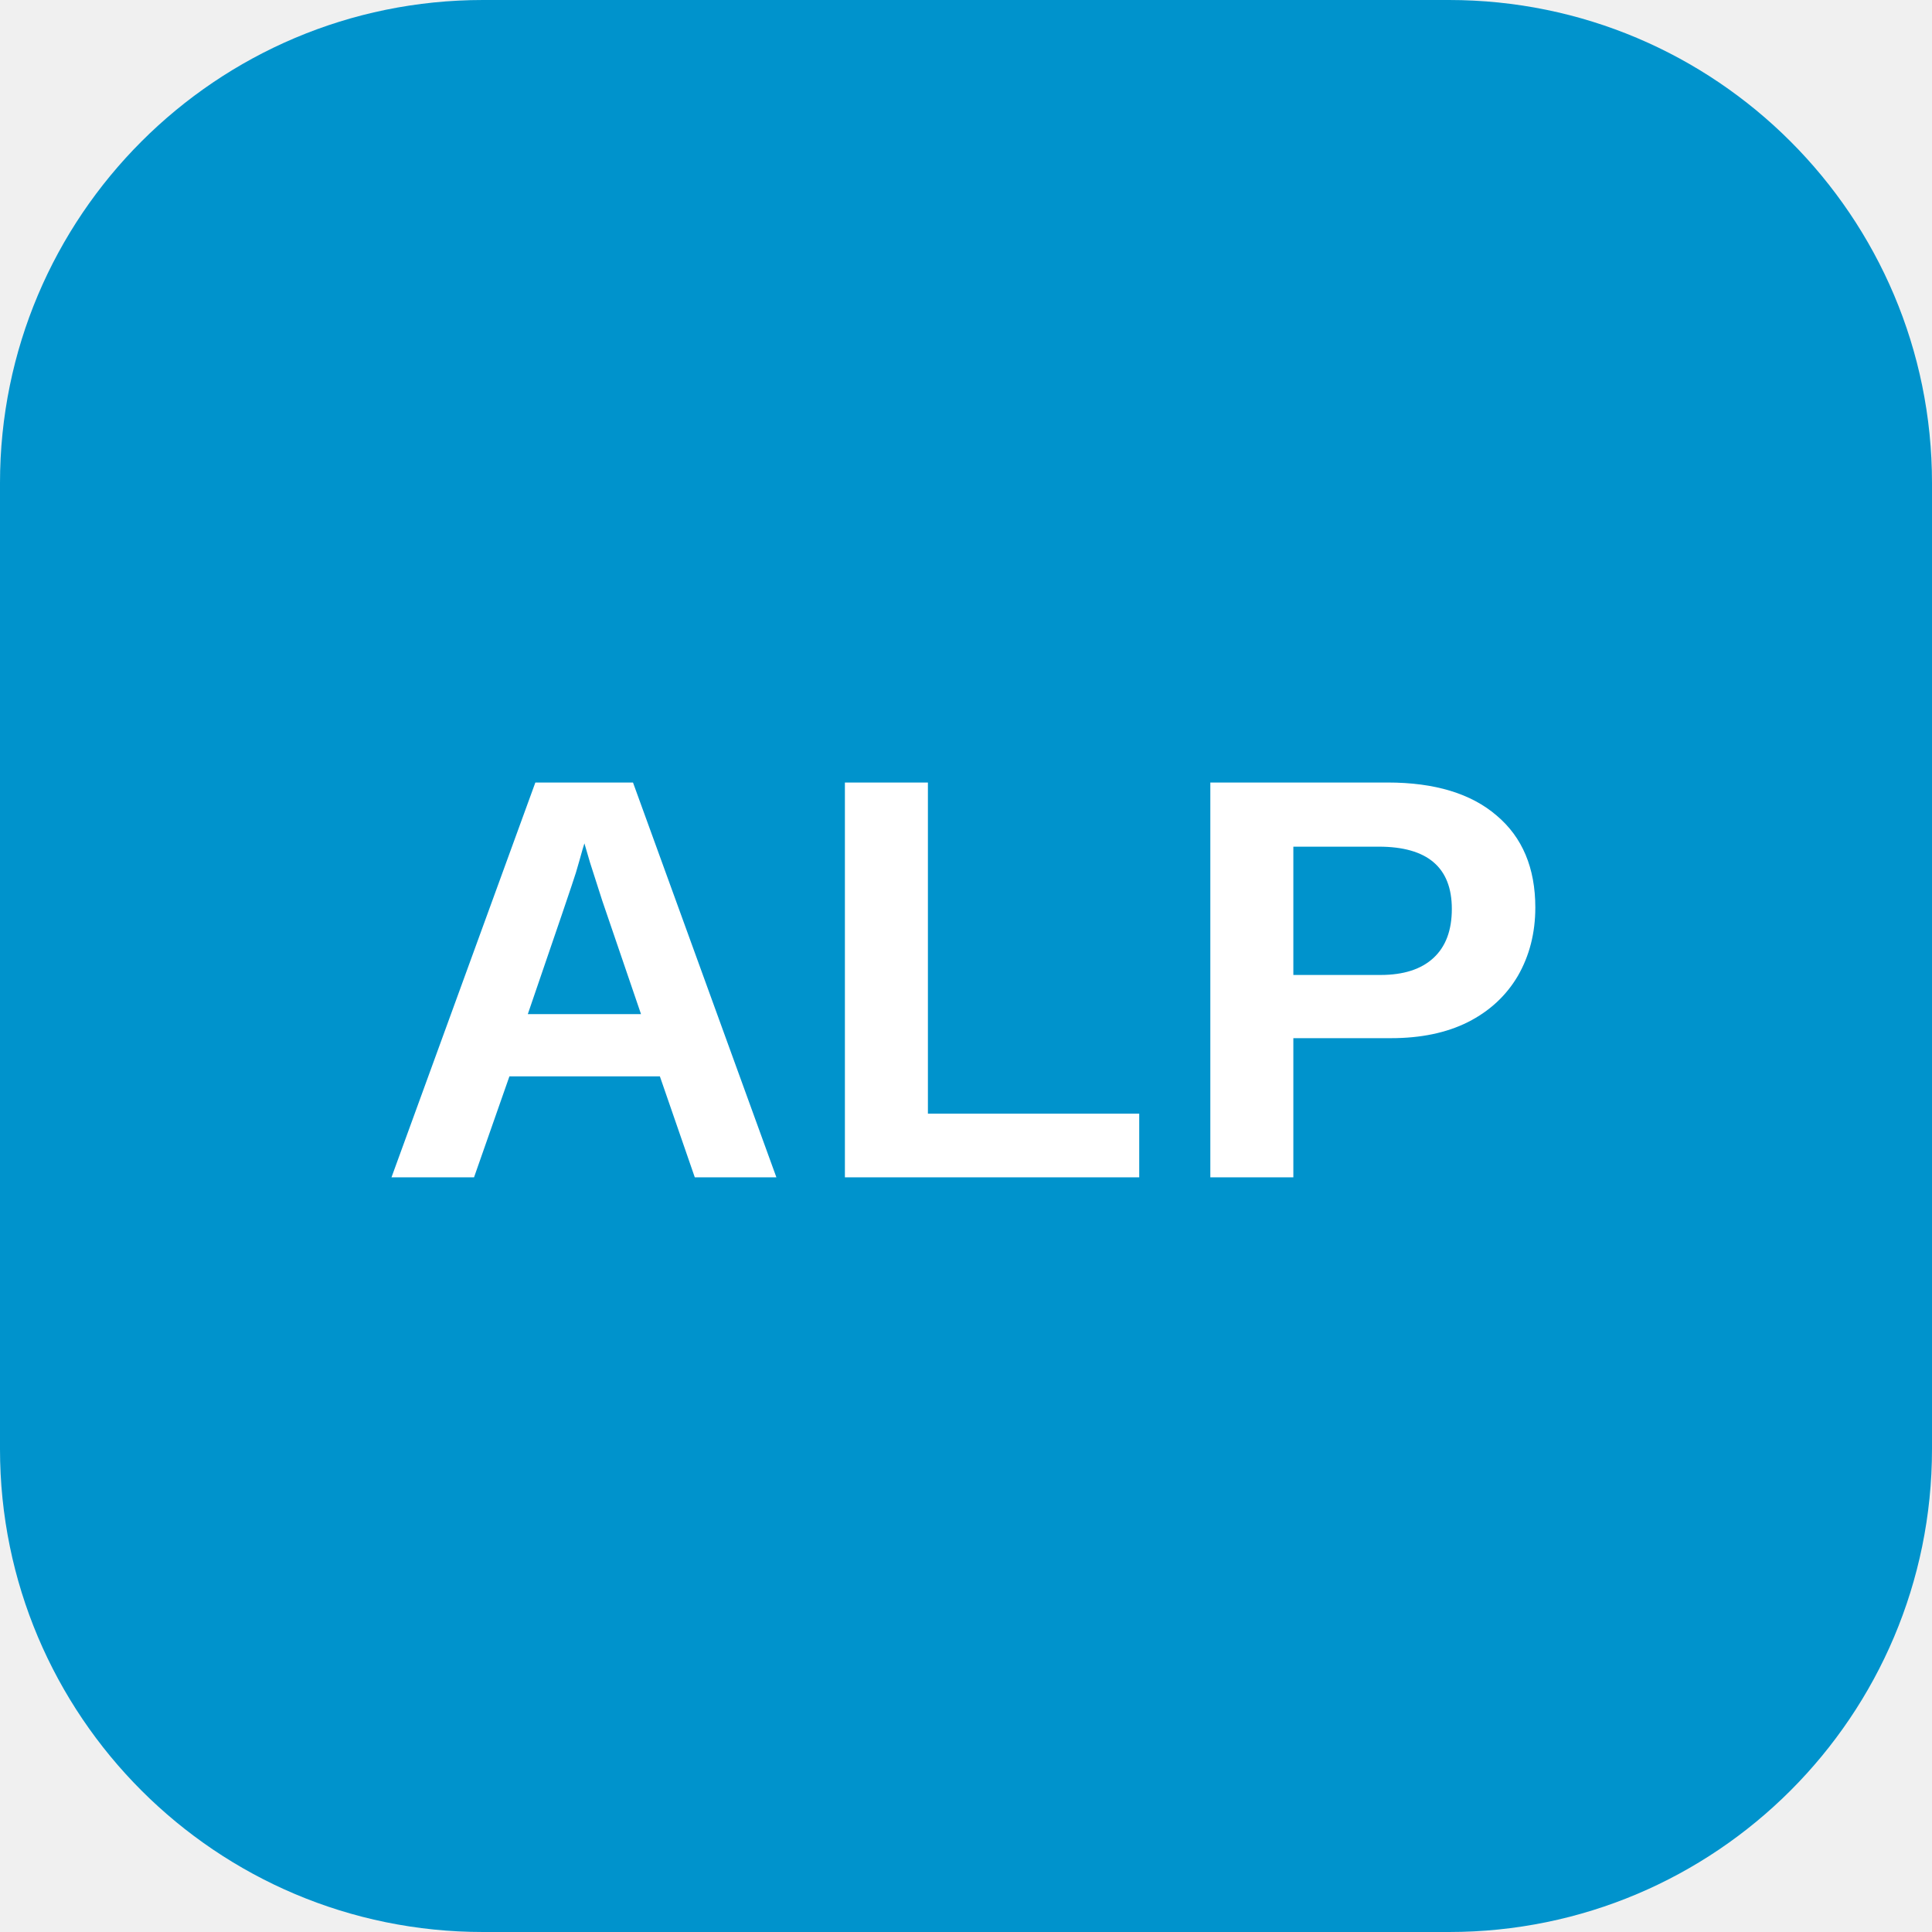
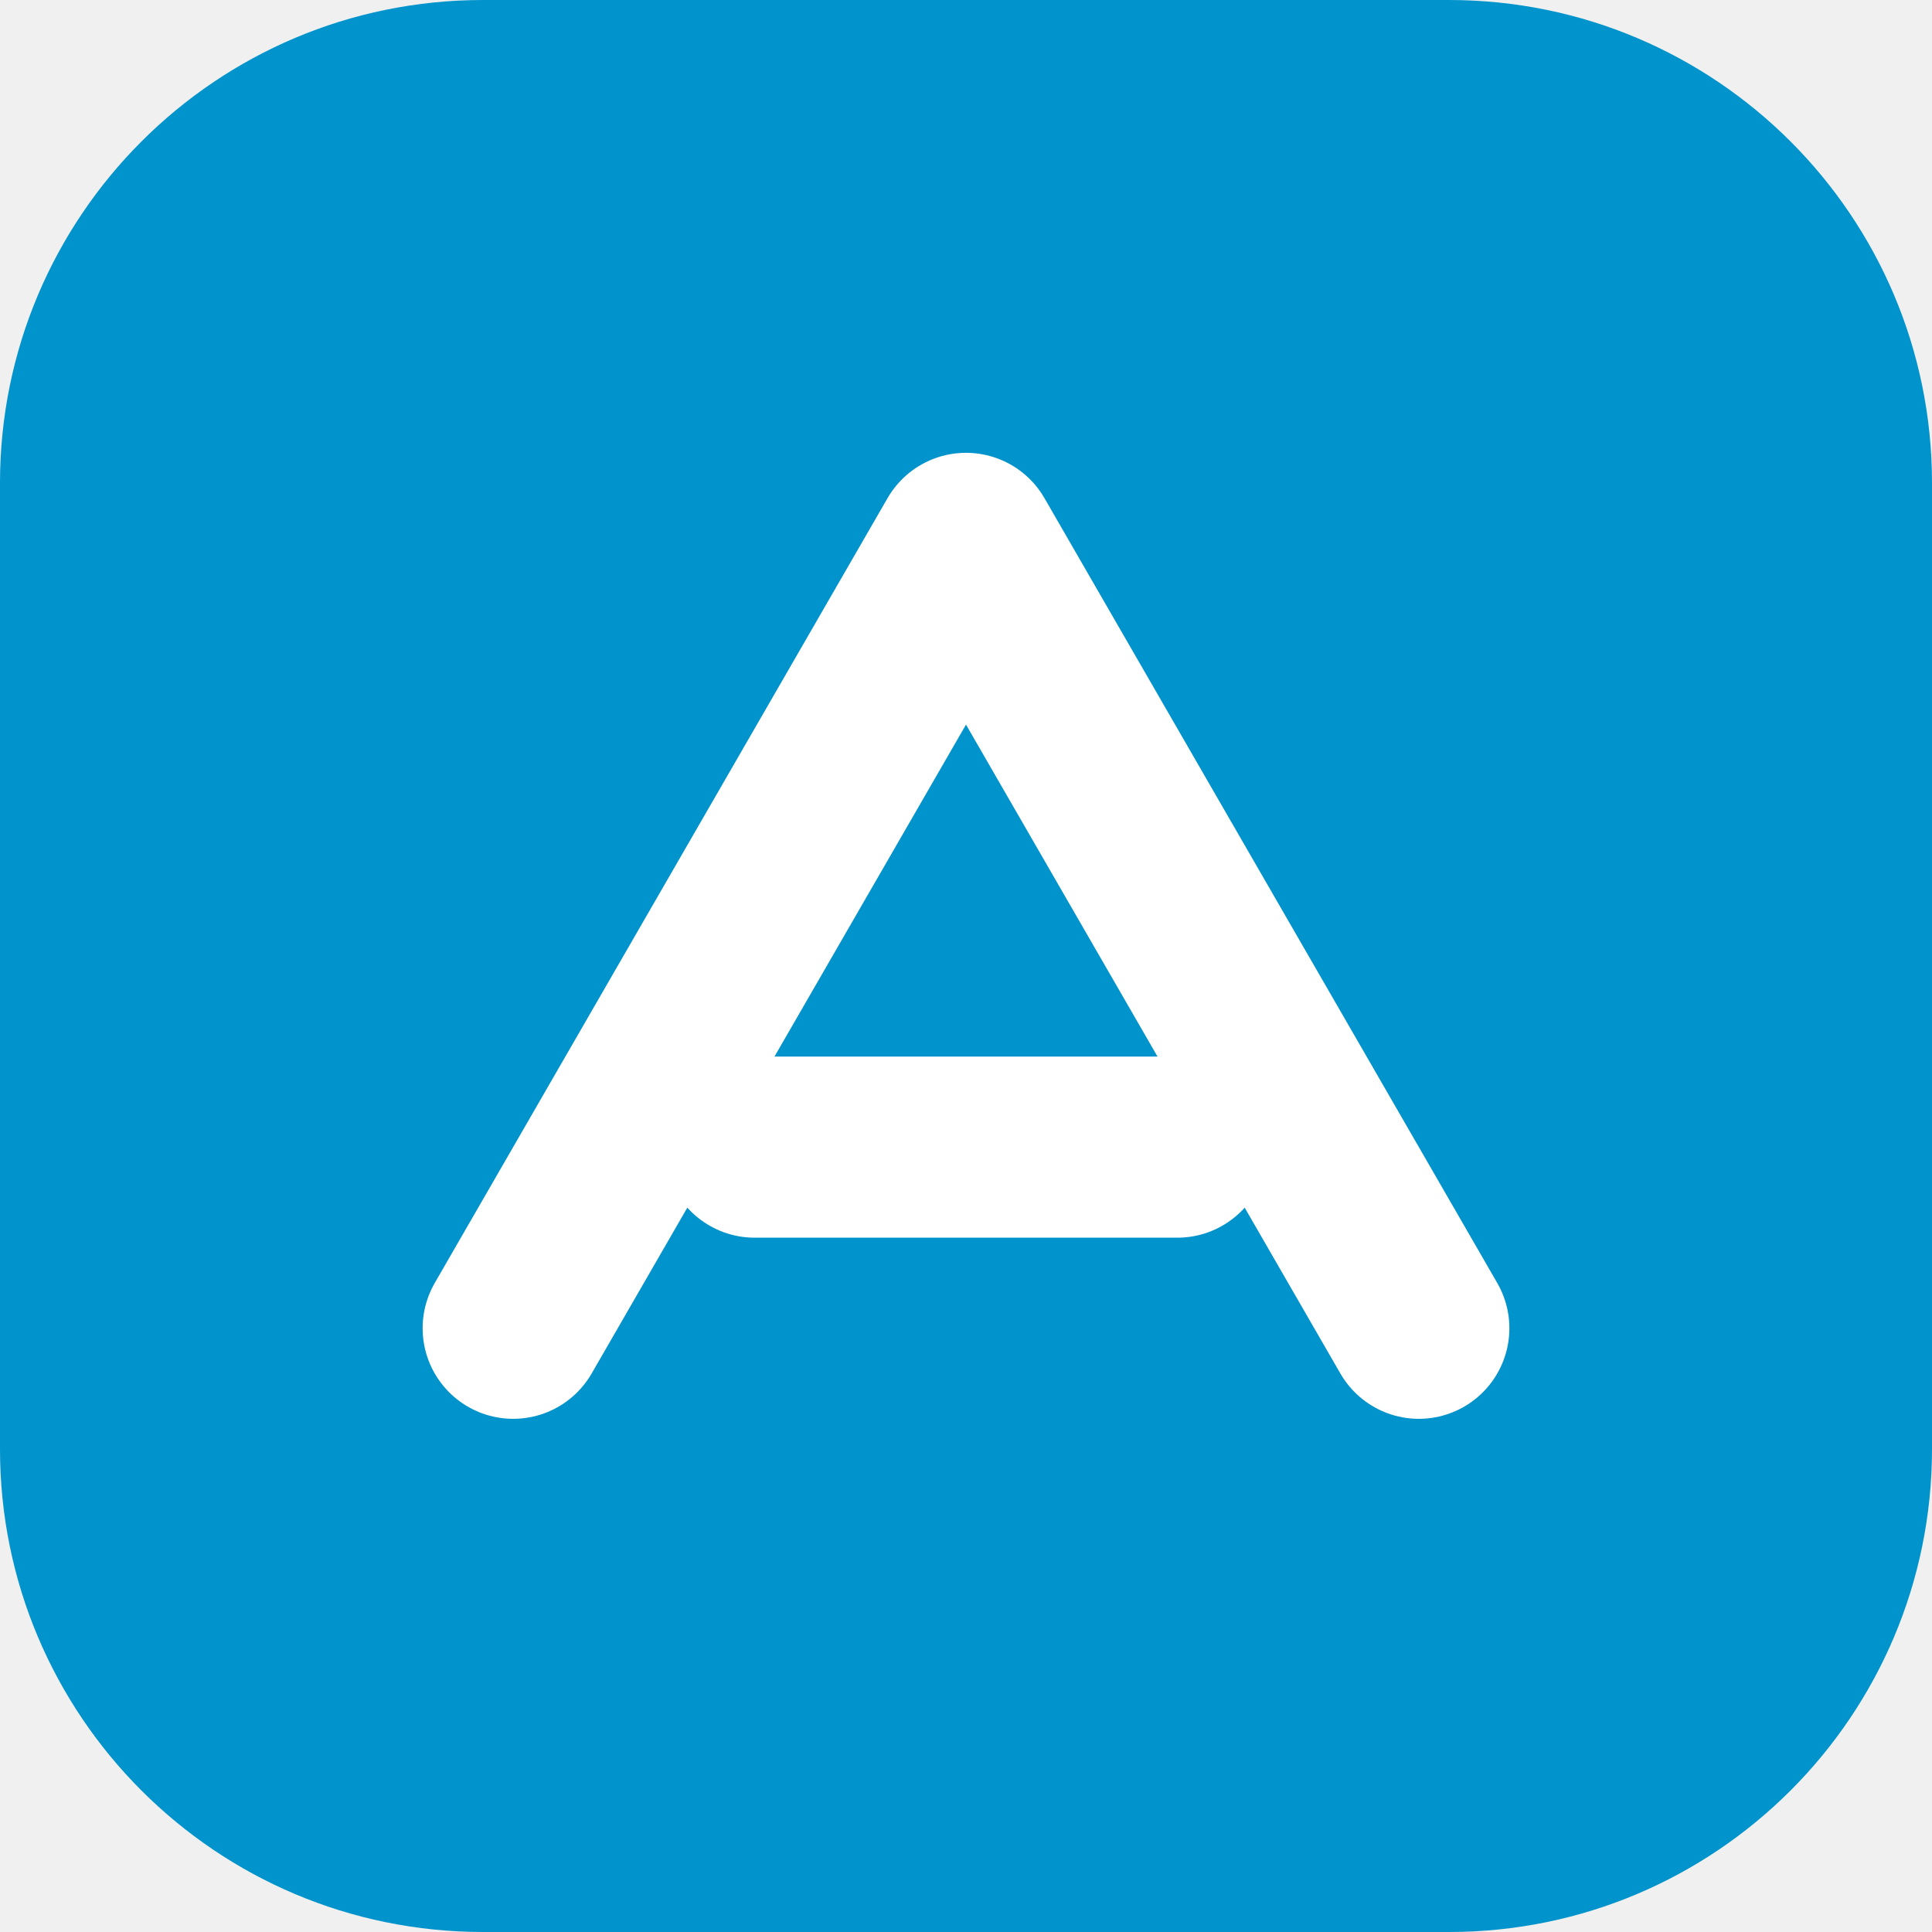
<svg xmlns="http://www.w3.org/2000/svg" viewBox="0 0 64 64">
  <rect width="64" height="64" rx="16" fill="#0093CC" />
-   <text x="32" y="39" text-anchor="middle" font-family="Arial, Helvetica, sans-serif" font-weight="700" font-size="19" letter-spacing="0.5" fill="#ffffff">ALP</text>
+   <path d="M17 44L32 18l15 26M25 38h14" fill="none" stroke="#fff" stroke-width="6" stroke-linecap="round" stroke-linejoin="round" />
</svg>
